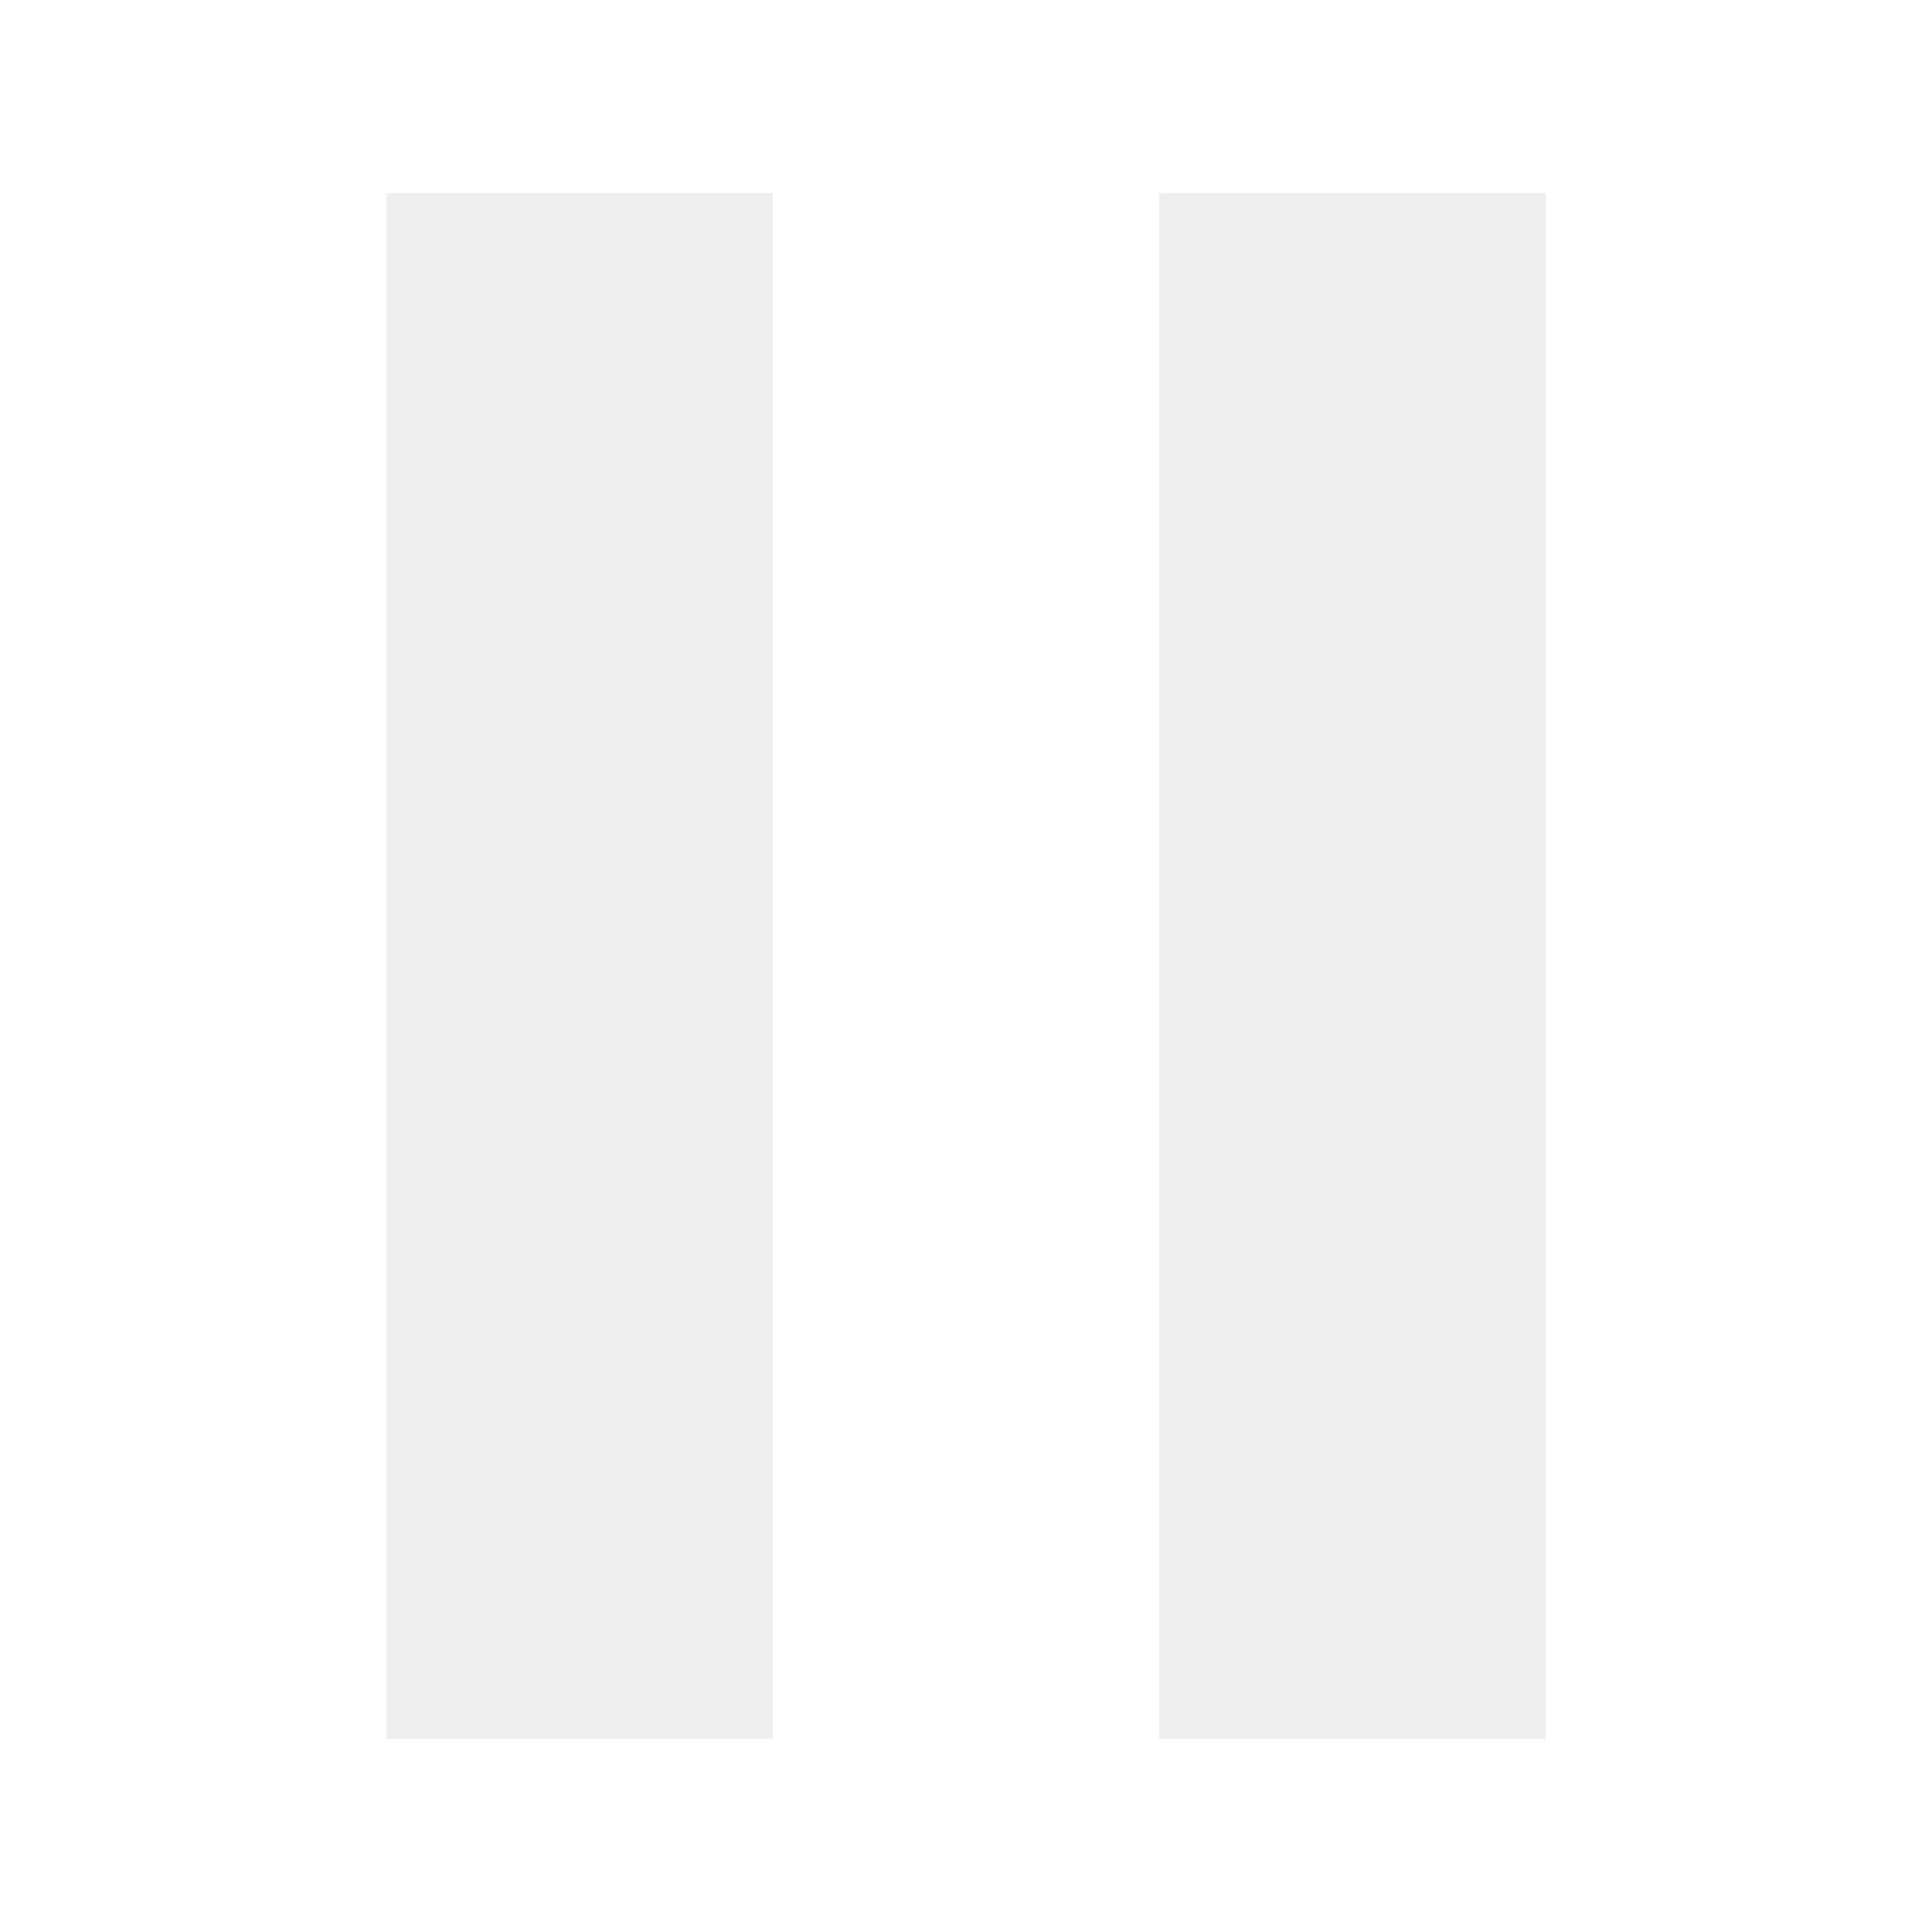
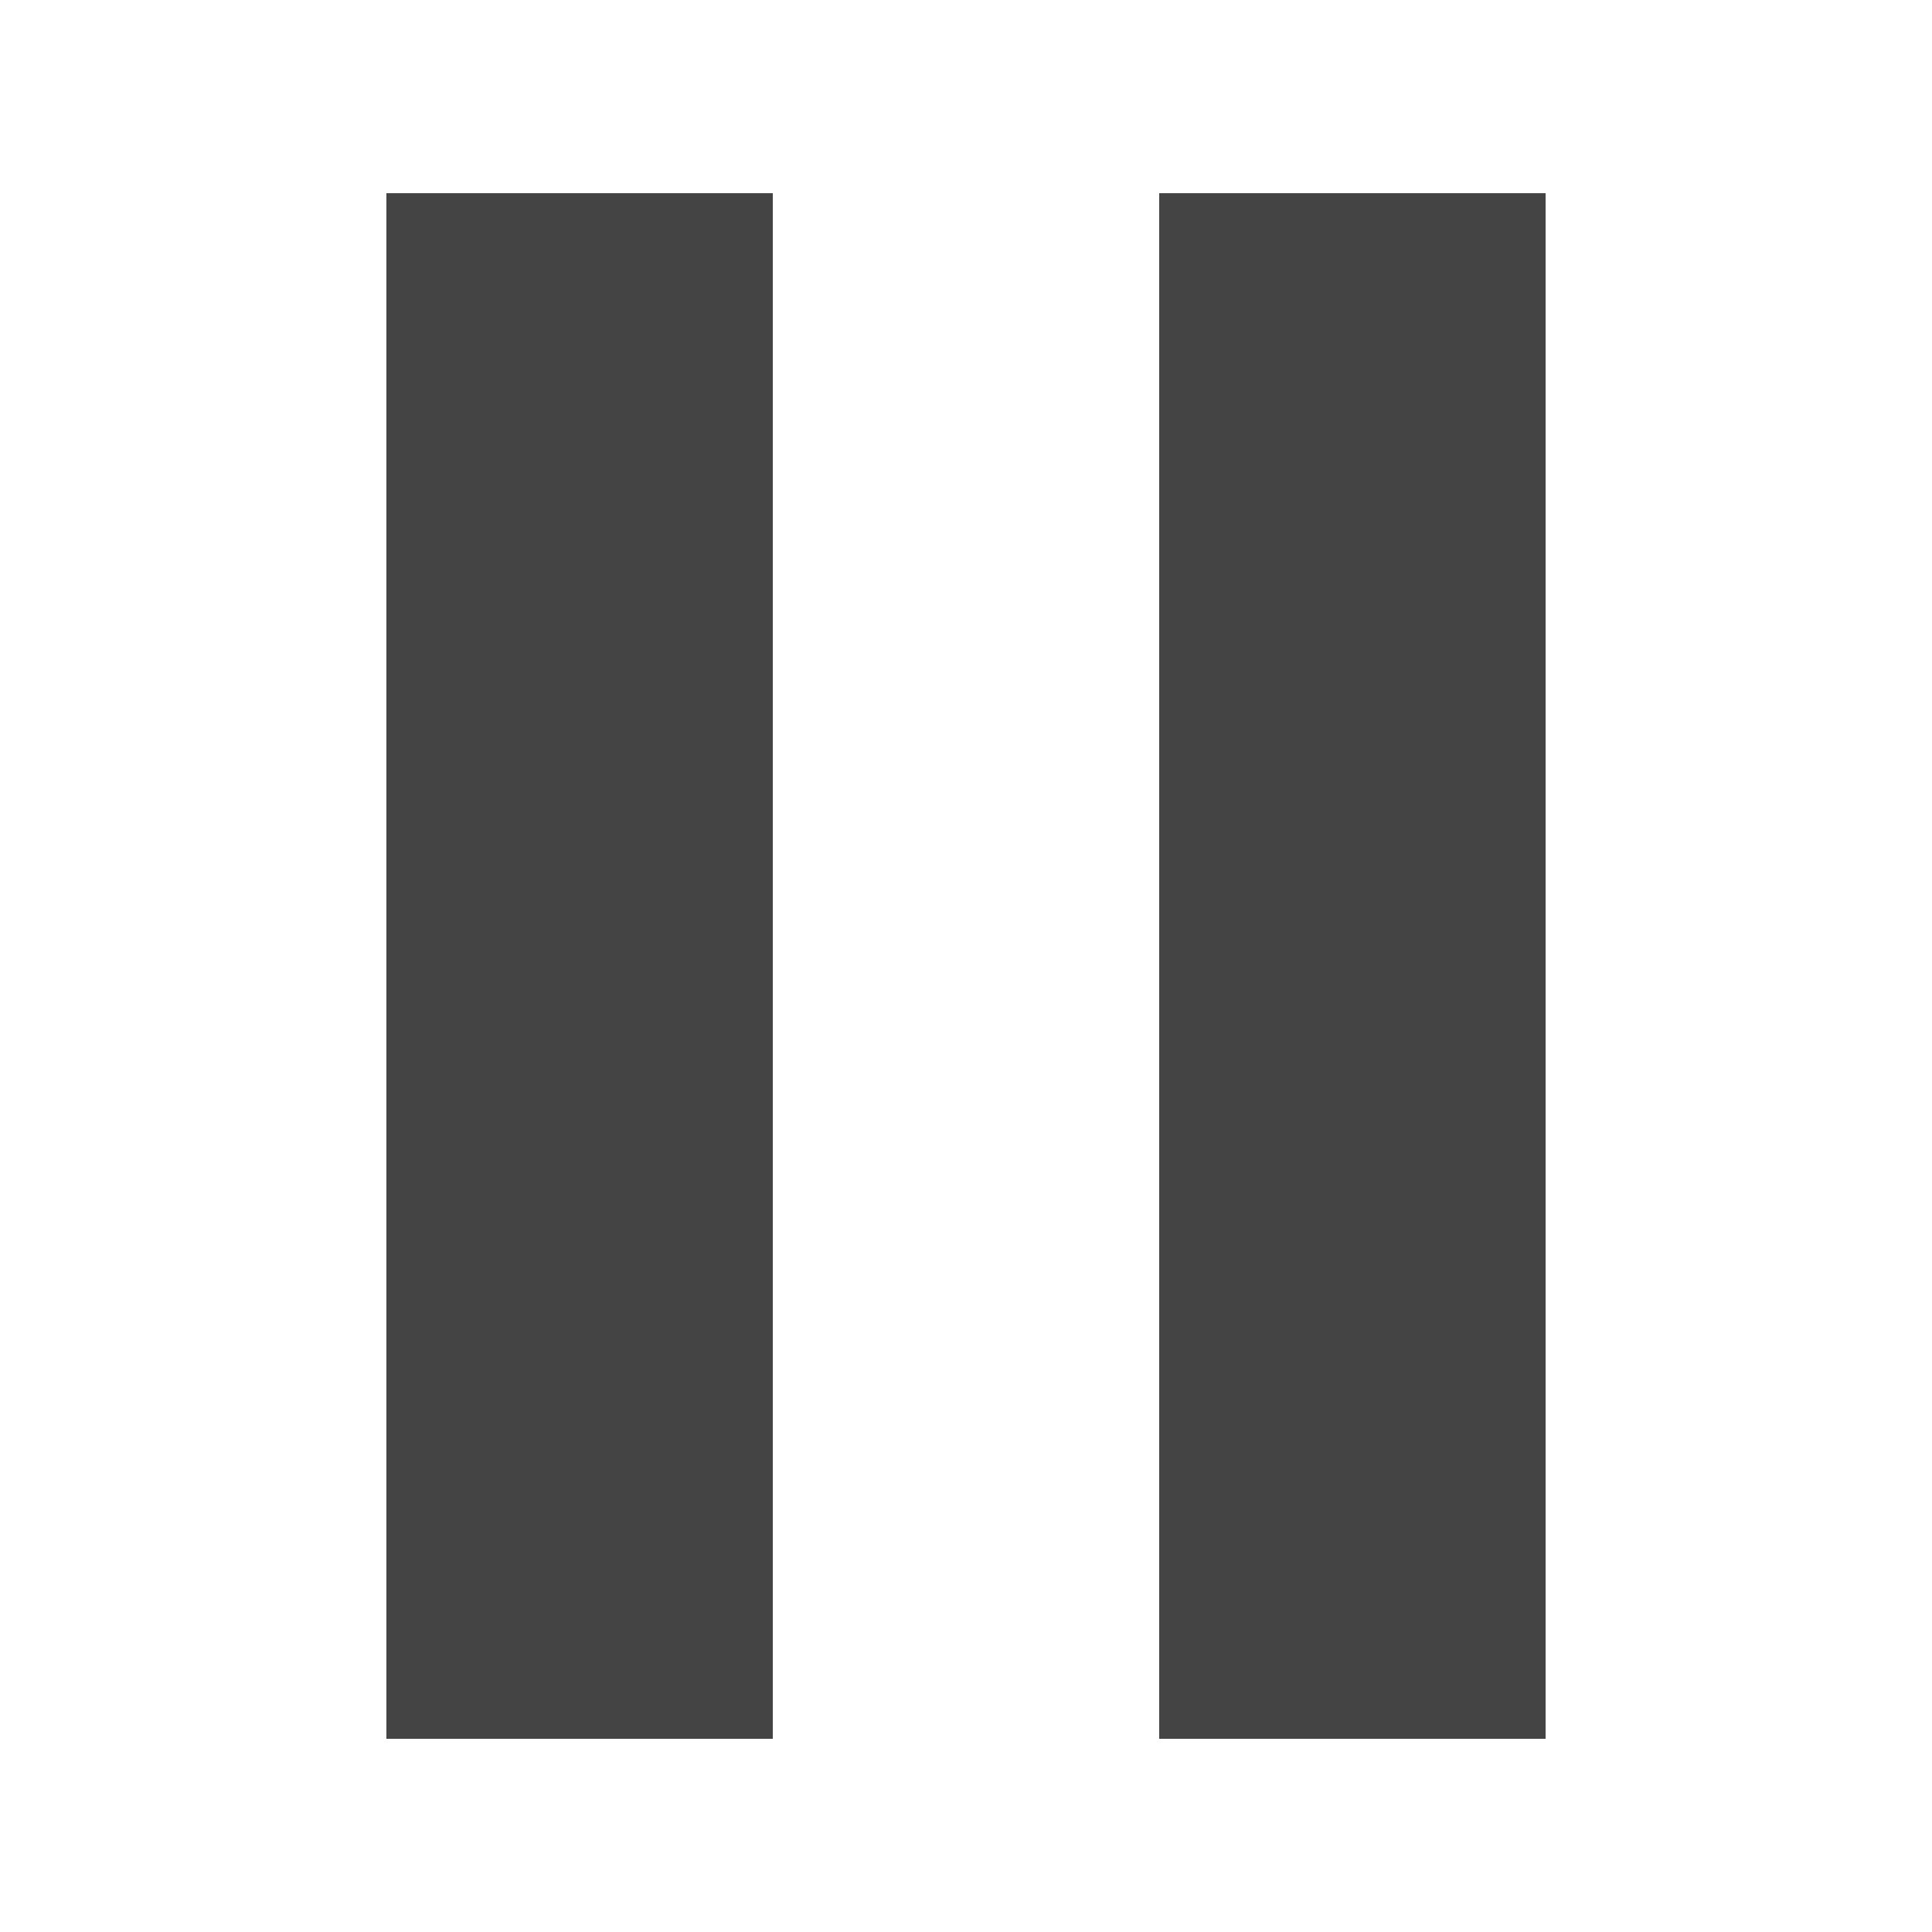
<svg xmlns="http://www.w3.org/2000/svg" viewBox="0 0 500 500">
-   <rect x="100" y="50" width="100" height="400" style="fill: rgb(238, 238, 238);" />
-   <rect x="300" y="50" width="100" height="400" style="fill: rgb(238, 238, 238);" />
+   <rect x="100" y="50" width="100" height="400" style="fill: rgb(68, 68, 68);" />
+   <rect x="300" y="50" width="100" height="400" style="fill: rgb(68, 68, 68);" />
</svg>
